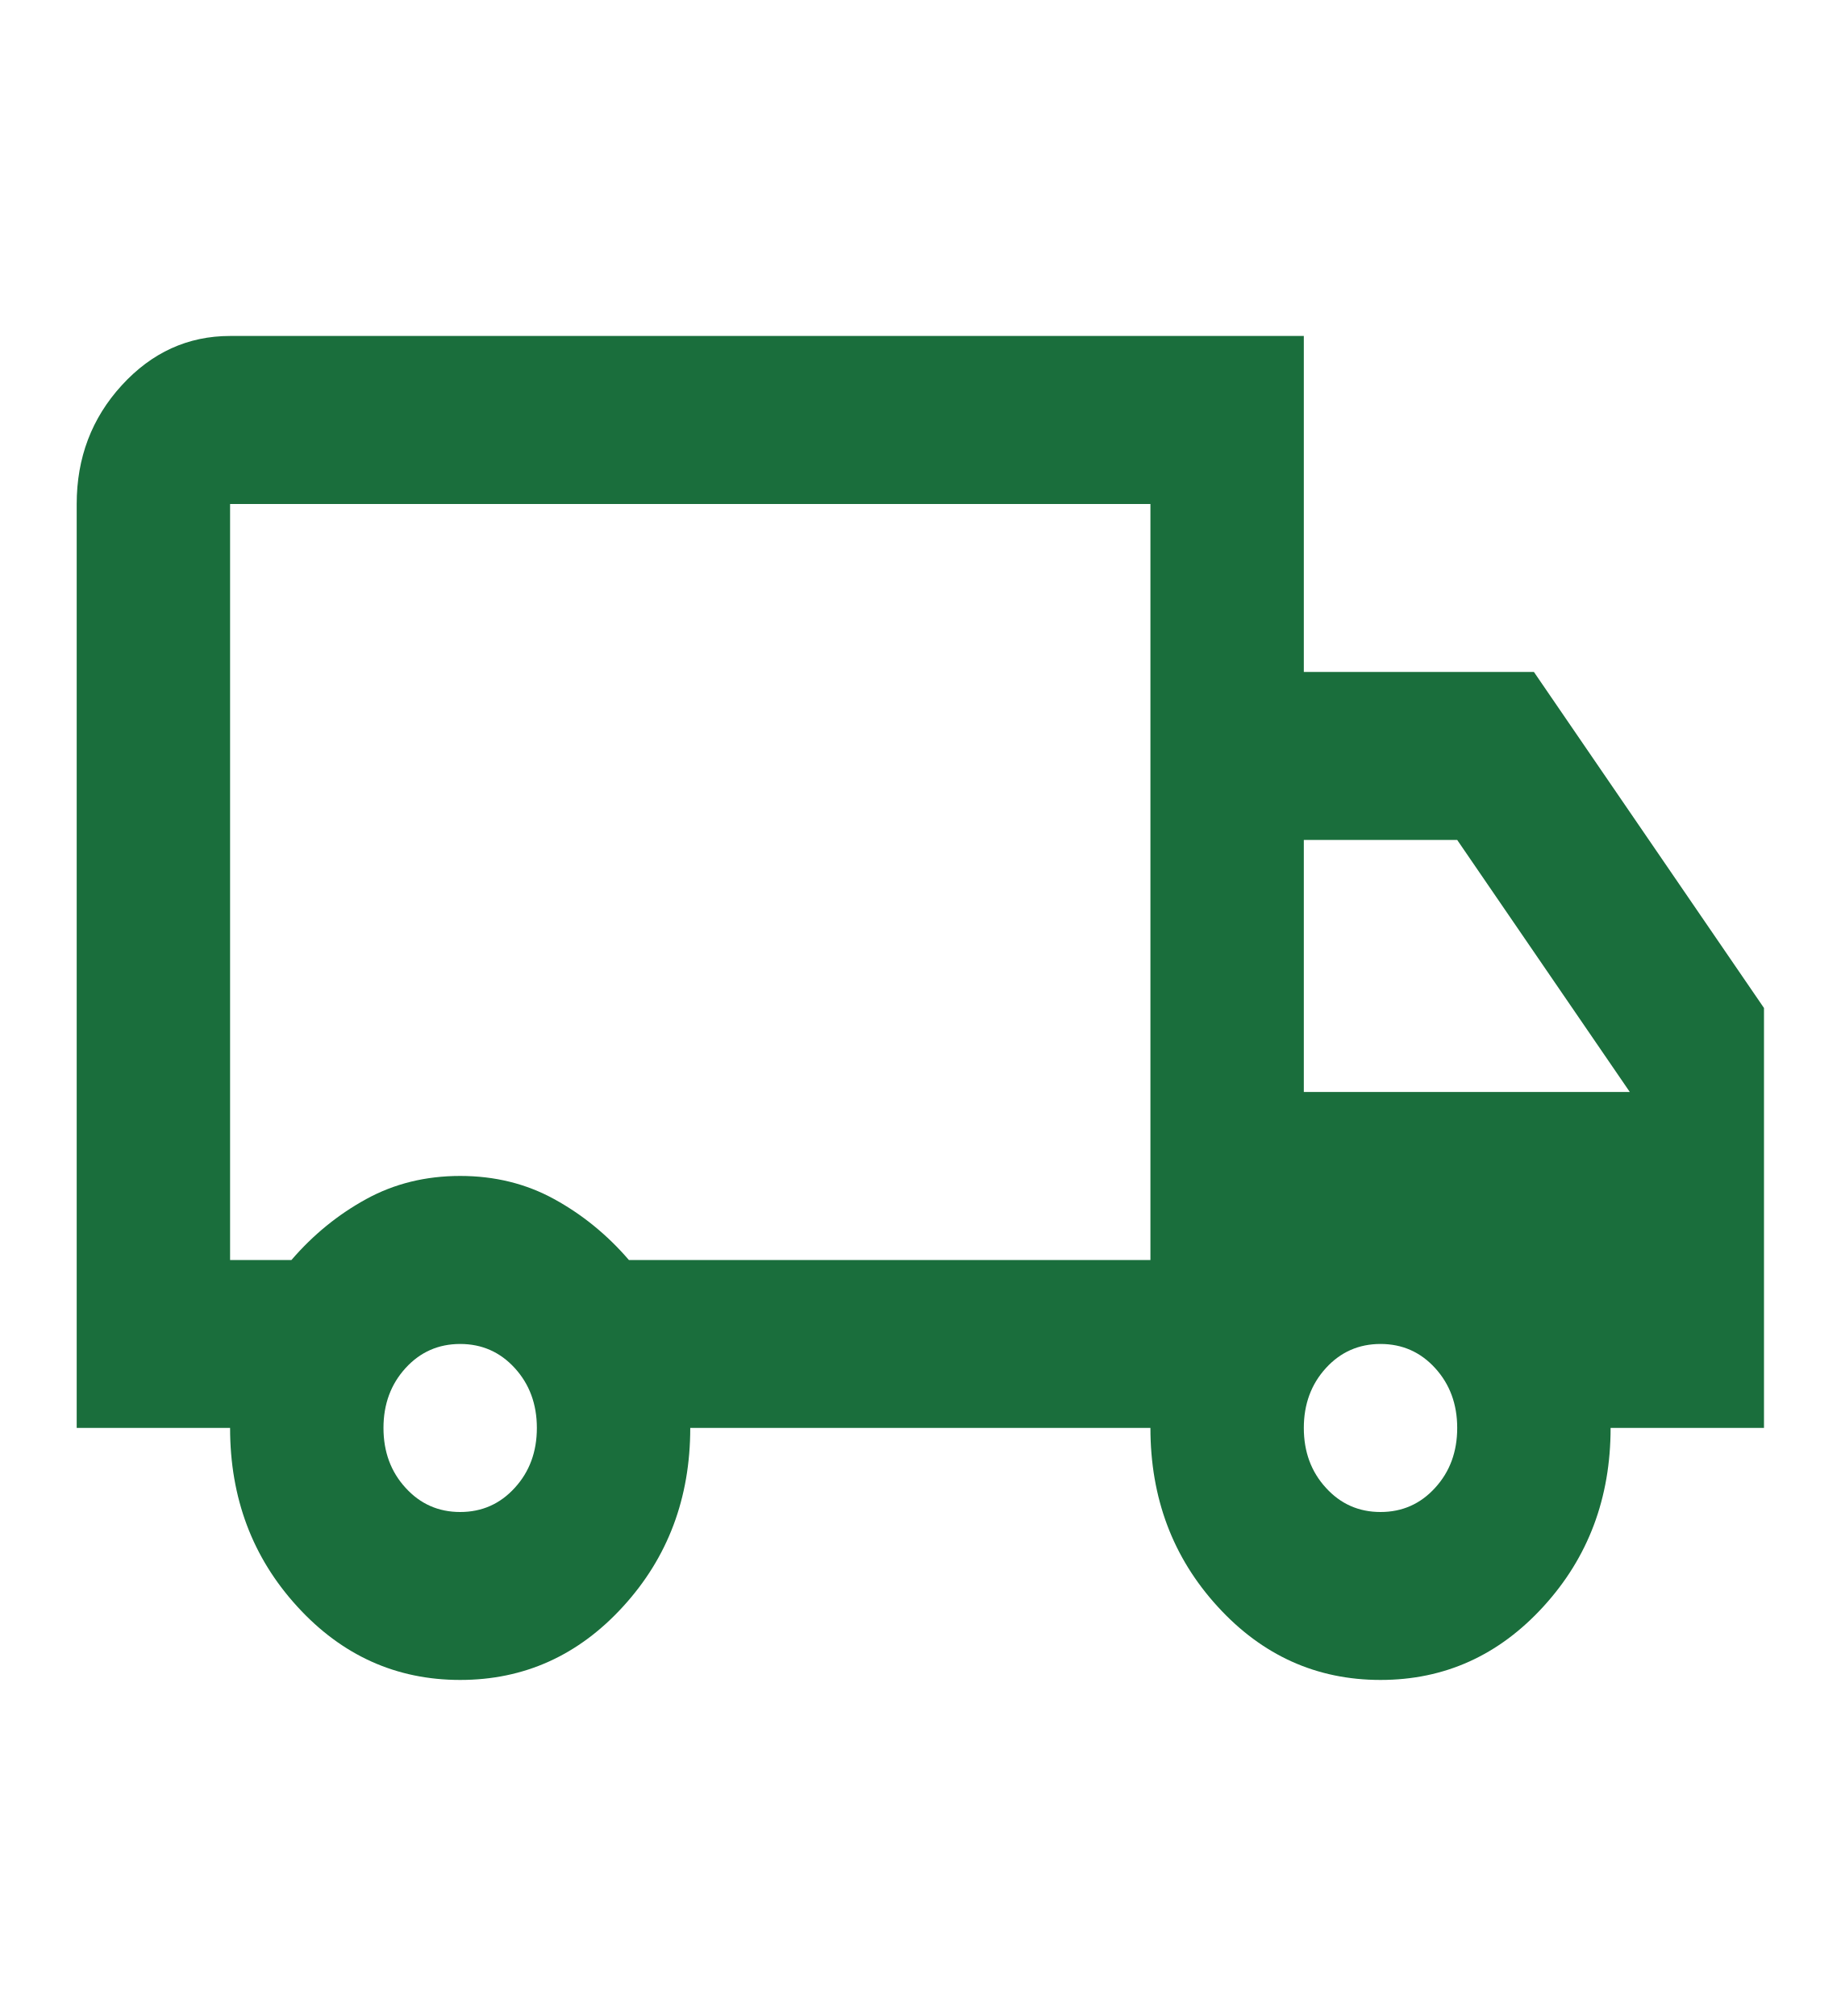
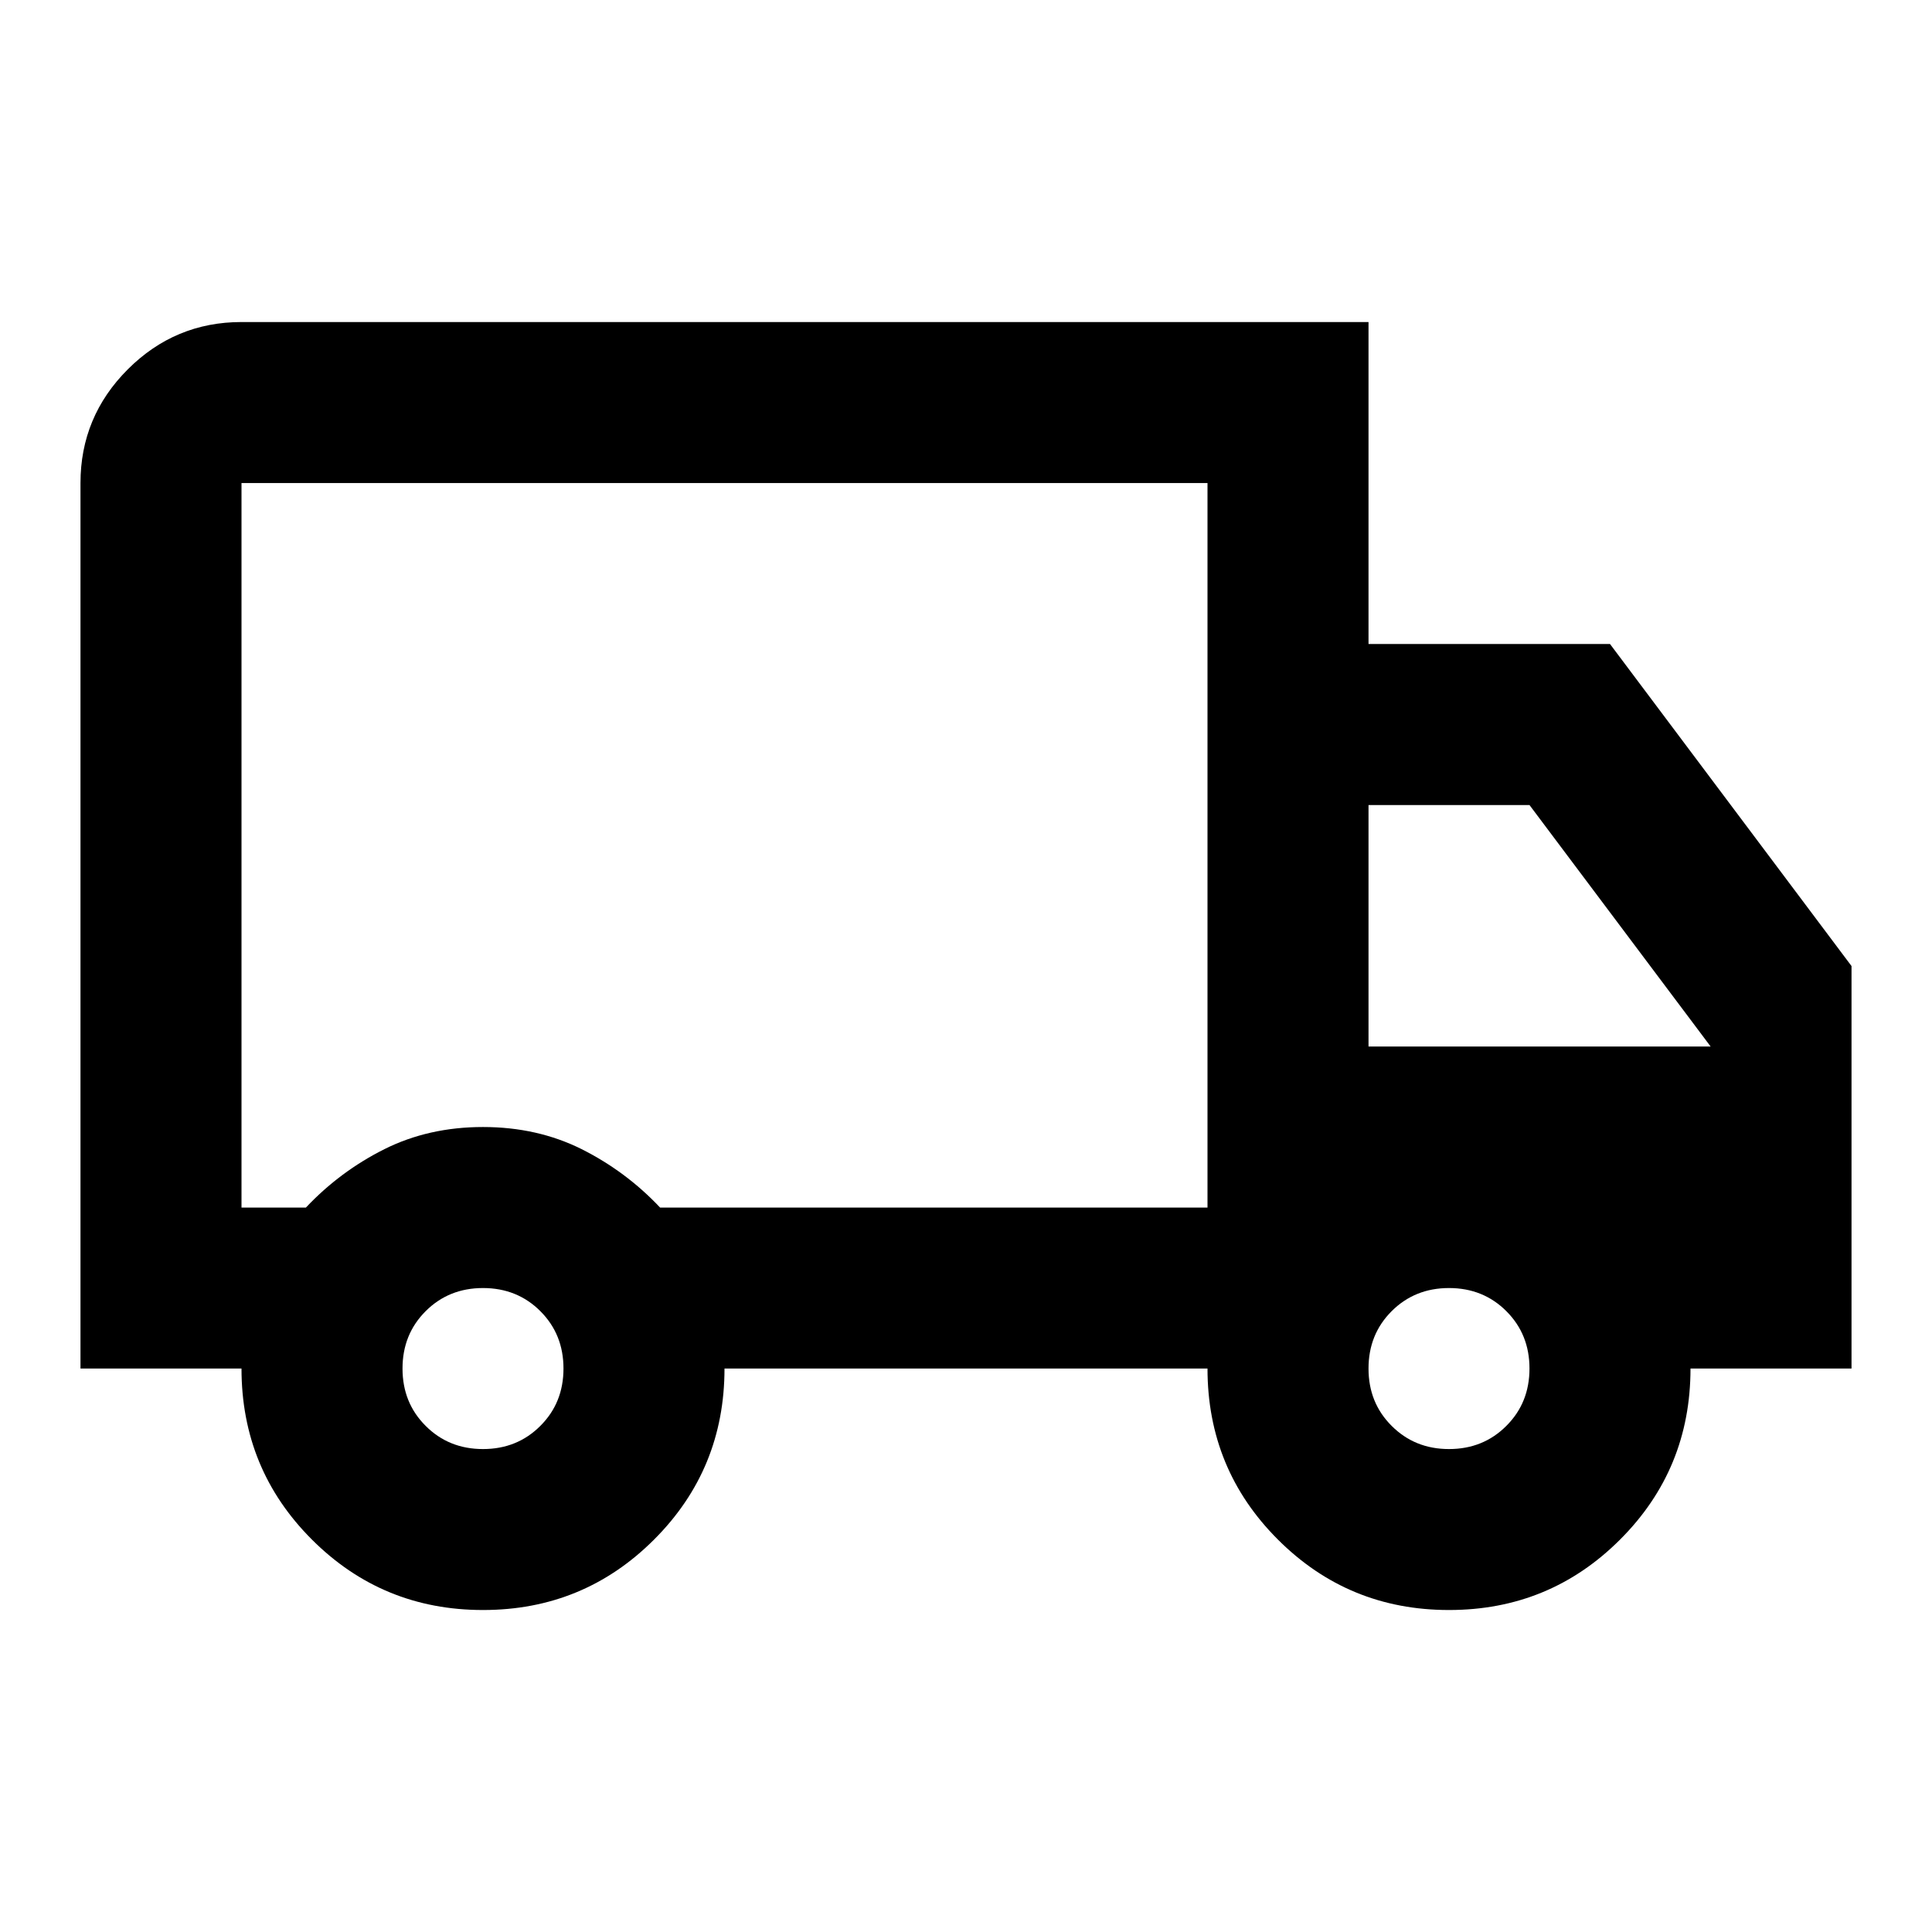
- <svg xmlns="http://www.w3.org/2000/svg" width="21" height="23" viewBox="0 0 21 23" fill="none">
-   <path d="M3.391 18.328C2.88 17.769 2.625 17.09 2.625 16.291H0.875V5.75C0.875 5.223 1.046 4.771 1.389 4.396C1.732 4.021 2.144 3.833 2.625 3.833H14.875V7.666H17.5L20.125 11.5V16.291H18.375C18.375 17.09 18.12 17.769 17.609 18.328C17.099 18.887 16.479 19.166 15.75 19.166C15.021 19.166 14.401 18.887 13.891 18.328C13.38 17.769 13.125 17.09 13.125 16.291H7.875C7.875 17.09 7.62 17.769 7.109 18.328C6.599 18.887 5.979 19.166 5.25 19.166C4.521 19.166 3.901 18.887 3.391 18.328ZM5.873 16.974C6.041 16.791 6.125 16.563 6.125 16.291C6.125 16.02 6.041 15.792 5.873 15.608C5.706 15.425 5.498 15.333 5.25 15.333C5.002 15.333 4.794 15.425 4.627 15.608C4.459 15.792 4.375 16.02 4.375 16.291C4.375 16.563 4.459 16.791 4.627 16.974C4.794 17.158 5.002 17.25 5.25 17.25C5.498 17.25 5.706 17.158 5.873 16.974ZM2.625 14.375H3.325C3.573 14.087 3.857 13.856 4.178 13.68C4.499 13.504 4.856 13.416 5.25 13.416C5.644 13.416 6.001 13.504 6.322 13.68C6.643 13.856 6.927 14.087 7.175 14.375H13.125V5.75H2.625V14.375ZM16.373 16.974C16.541 16.791 16.625 16.563 16.625 16.291C16.625 16.02 16.541 15.792 16.373 15.608C16.206 15.425 15.998 15.333 15.75 15.333C15.502 15.333 15.294 15.425 15.127 15.608C14.959 15.792 14.875 16.02 14.875 16.291C14.875 16.563 14.959 16.791 15.127 16.974C15.294 17.158 15.502 17.25 15.75 17.25C15.998 17.25 16.206 17.158 16.373 16.974ZM14.875 12.458H18.594L16.625 9.583H14.875V12.458Z" fill="#1A6E3C" />
+ <svg xmlns="http://www.w3.org/2000/svg" width="35" height="35" viewBox="0 0 35 35" fill="none">
+   <path d="M5.651 27.891C4.8 27.041 4.375 26.008 4.375 24.792H1.458V8.751C1.458 7.949 1.744 7.262 2.315 6.691C2.886 6.12 3.573 5.834 4.375 5.834H24.792V11.667H29.167L33.542 17.501V24.792H30.625C30.625 26.008 30.2 27.041 29.349 27.891C28.498 28.742 27.465 29.167 26.25 29.167C25.035 29.167 24.002 28.742 23.151 27.891C22.3 27.041 21.875 26.008 21.875 24.792H13.125C13.125 26.008 12.7 27.041 11.849 27.891C10.998 28.742 9.965 29.167 8.75 29.167C7.535 29.167 6.502 28.742 5.651 27.891ZM9.789 25.831C10.069 25.552 10.208 25.206 10.208 24.792C10.208 24.379 10.069 24.033 9.789 23.753C9.51 23.474 9.163 23.334 8.75 23.334C8.337 23.334 7.99 23.474 7.711 23.753C7.431 24.033 7.292 24.379 7.292 24.792C7.292 25.206 7.431 25.552 7.711 25.831C7.99 26.111 8.337 26.251 8.75 26.251C9.163 26.251 9.51 26.111 9.789 25.831ZM4.375 21.876H5.542C5.955 21.438 6.429 21.086 6.964 20.818C7.498 20.551 8.094 20.417 8.75 20.417C9.406 20.417 10.002 20.551 10.537 20.818C11.071 21.086 11.545 21.438 11.958 21.876H21.875V8.751H4.375V21.876ZM27.289 25.831C27.569 25.552 27.708 25.206 27.708 24.792C27.708 24.379 27.569 24.033 27.289 23.753C27.01 23.474 26.663 23.334 26.25 23.334C25.837 23.334 25.491 23.474 25.211 23.753C24.931 24.033 24.792 24.379 24.792 24.792C24.792 25.206 24.931 25.552 25.211 25.831C25.491 26.111 25.837 26.251 26.25 26.251C26.663 26.251 27.01 26.111 27.289 25.831ZM24.792 18.959H30.99L27.708 14.584H24.792V18.959Z" fill="black" />
</svg>
